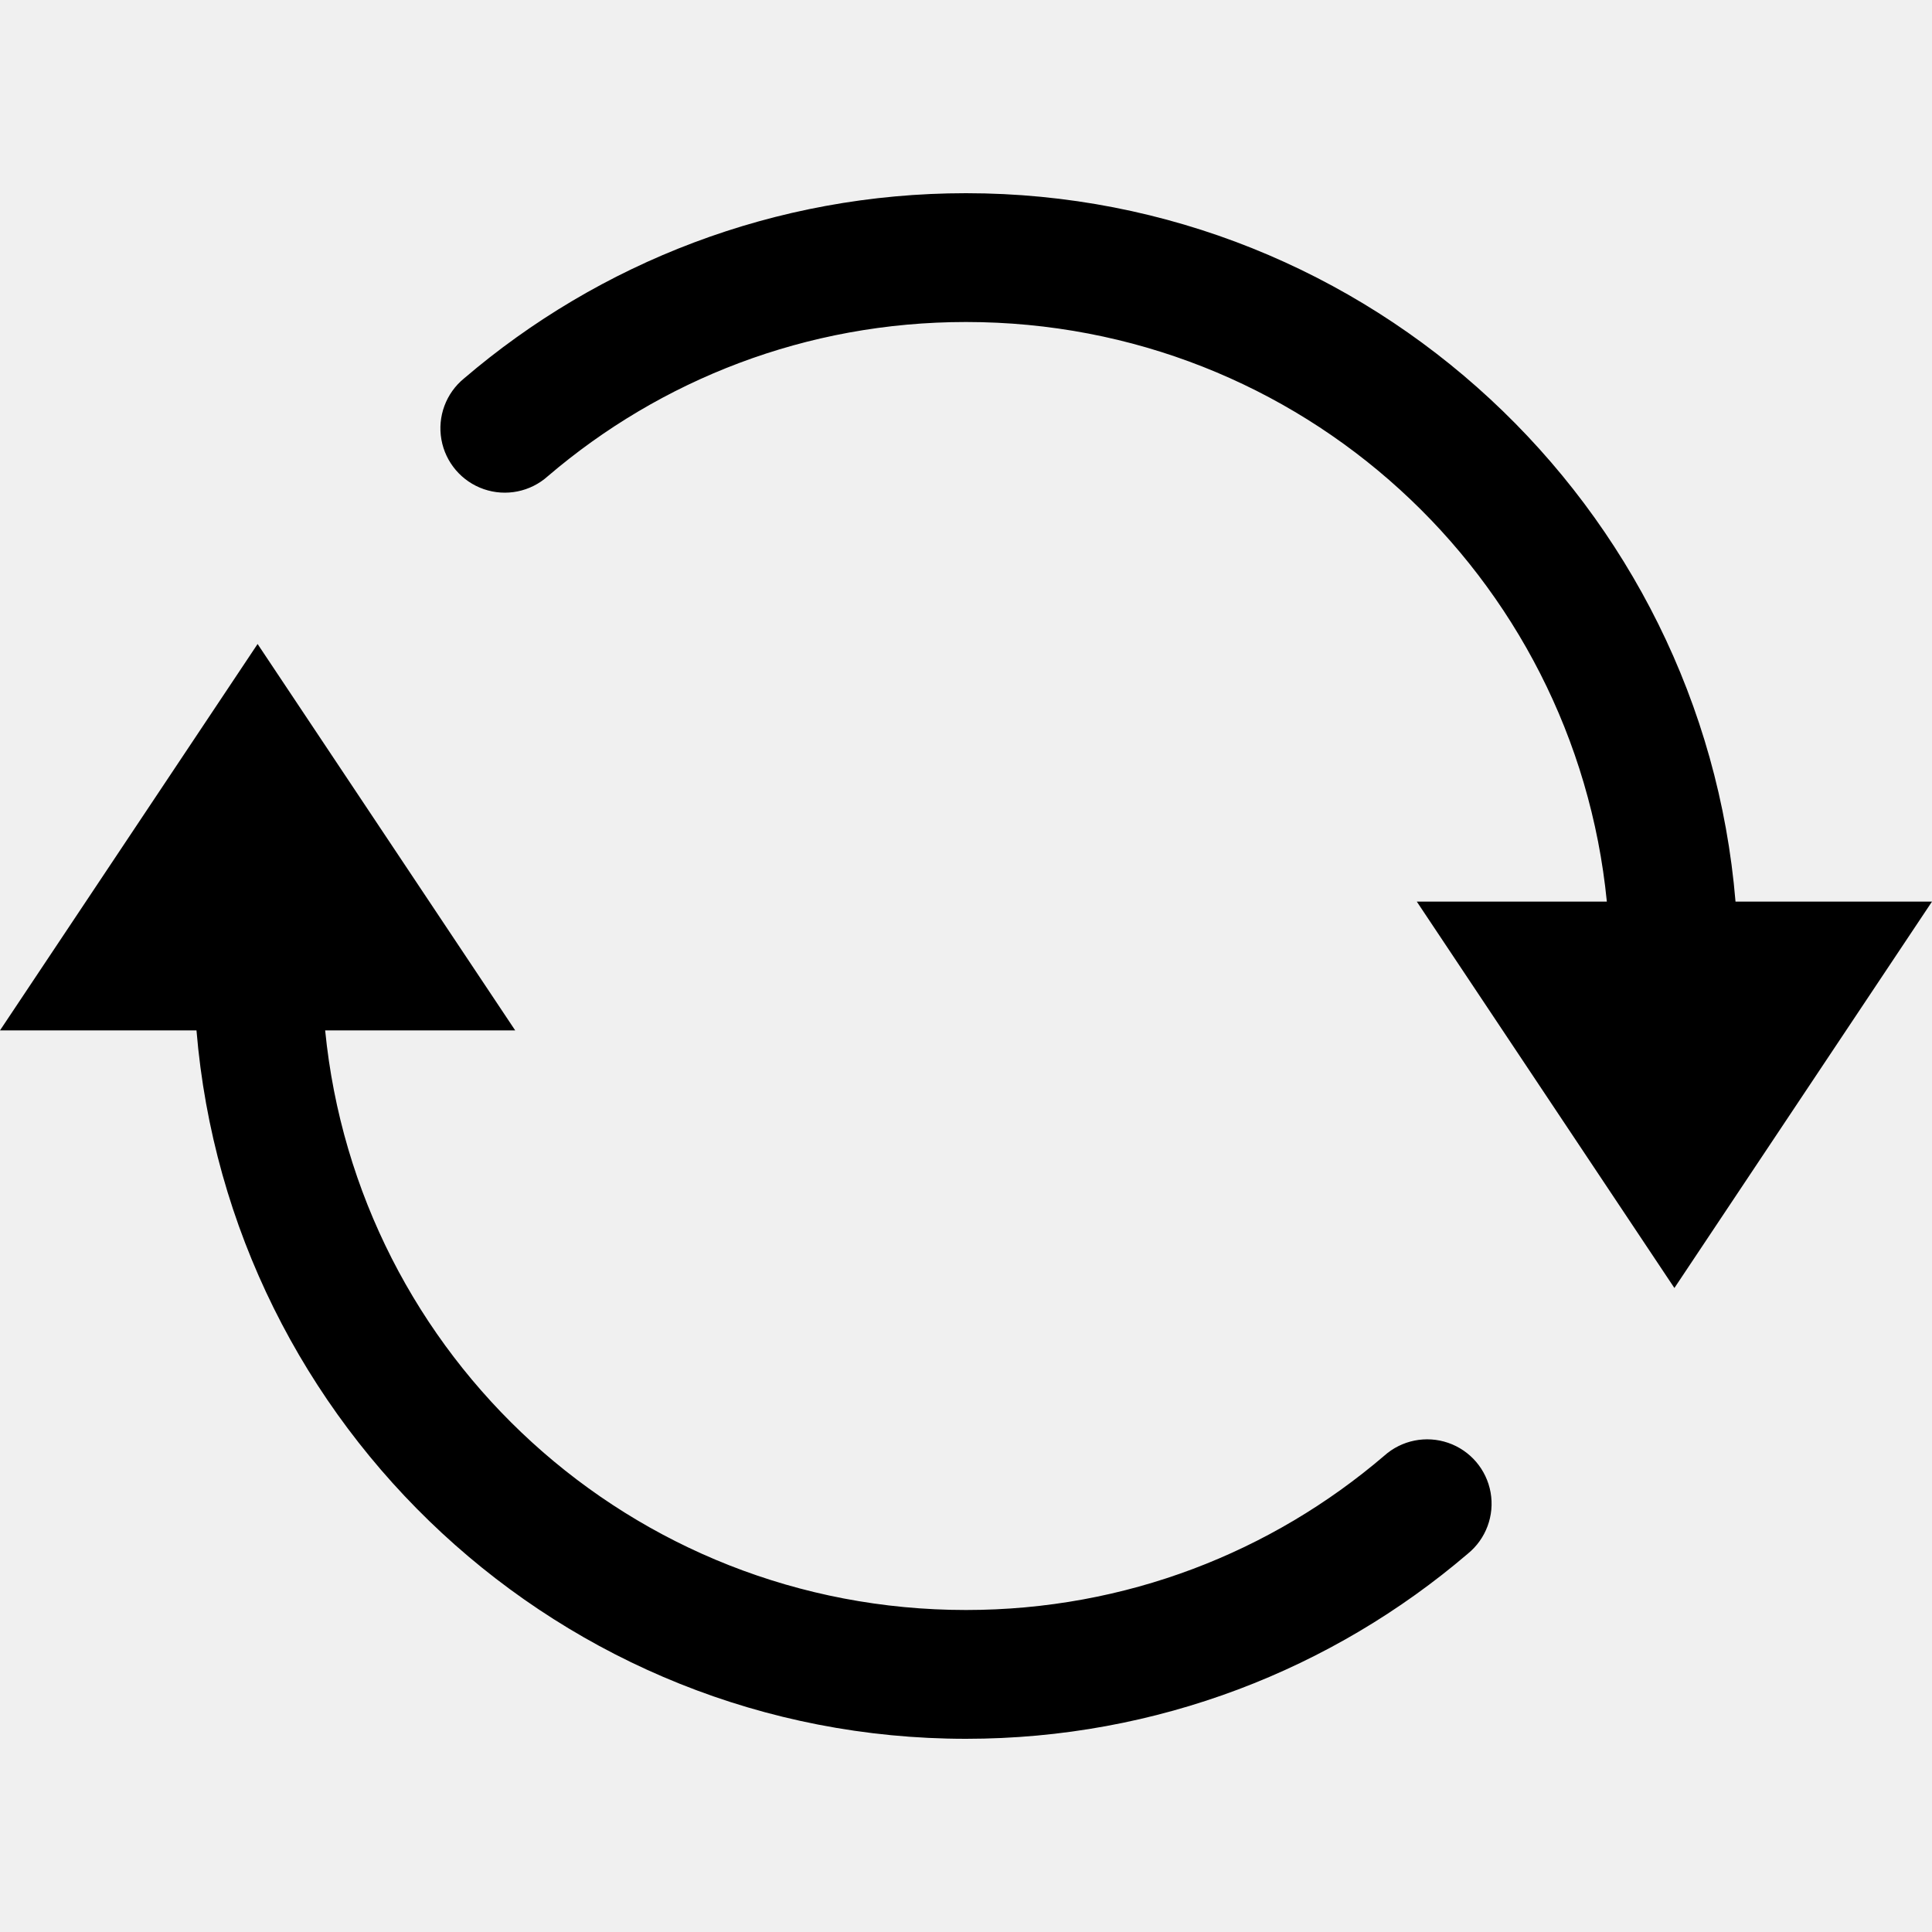
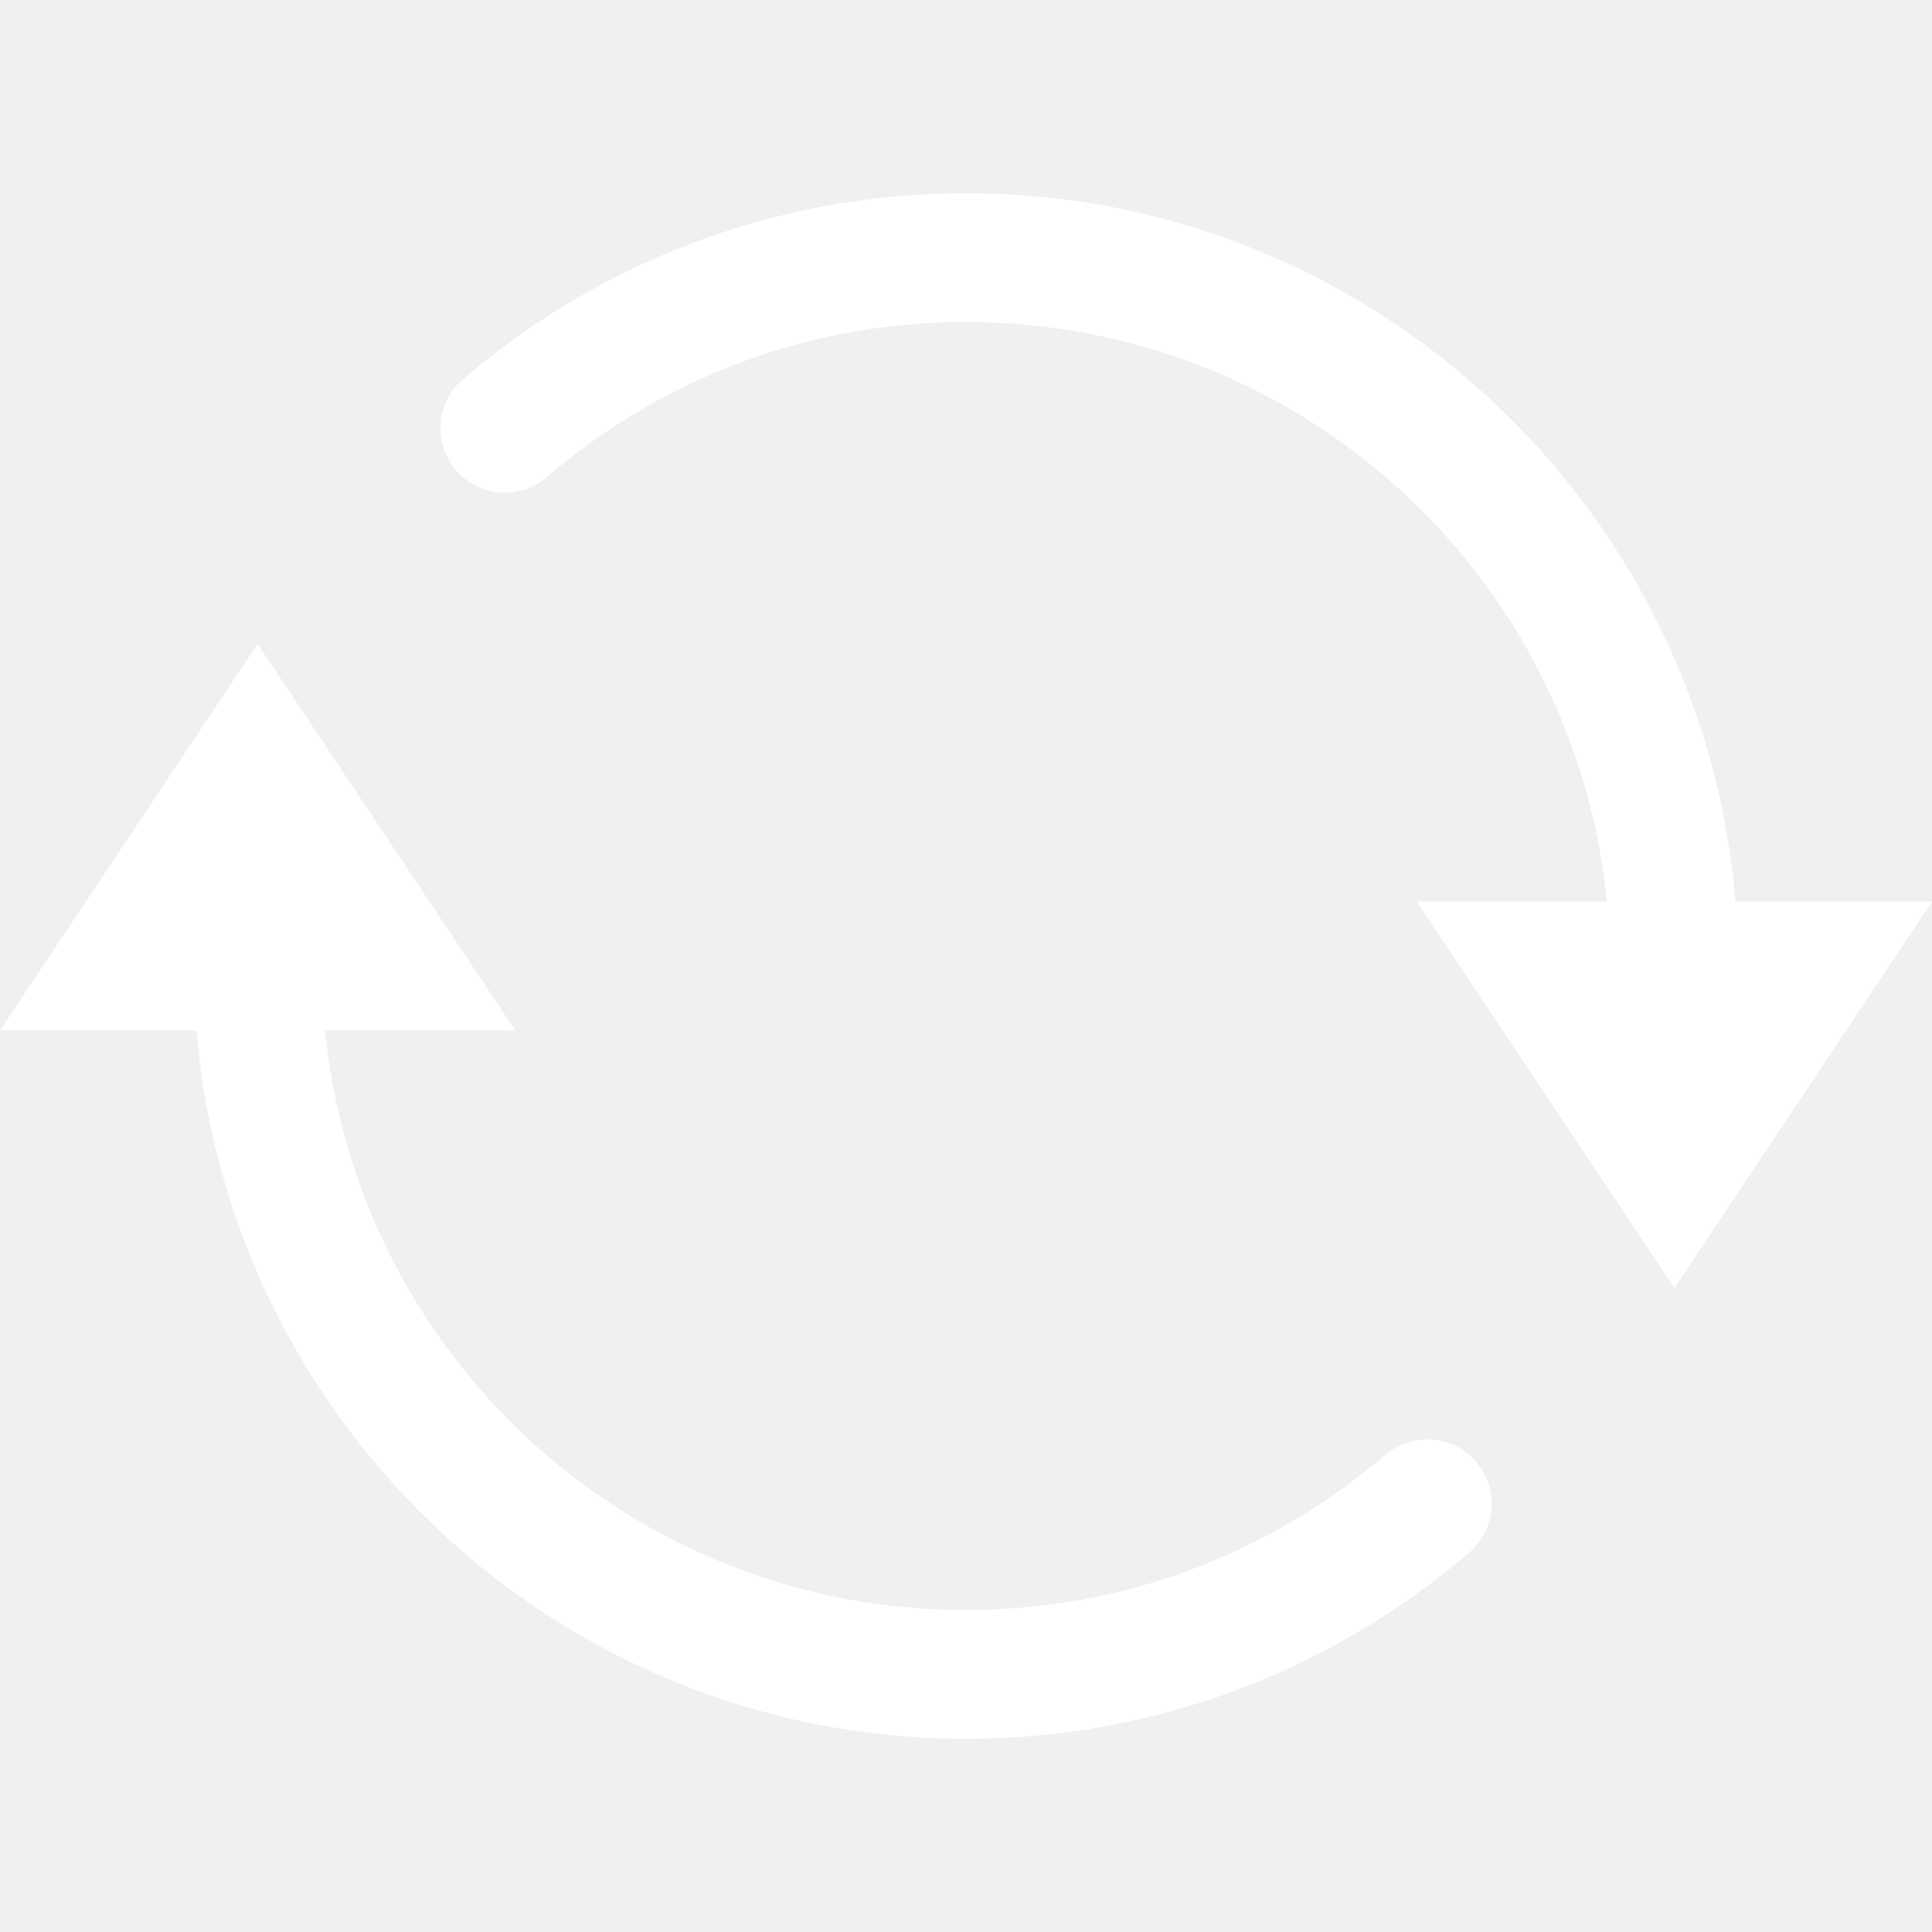
- <svg xmlns="http://www.w3.org/2000/svg" fill="#000000" viewBox="0 0 30 30" width="60px" height="60px">
+ <svg xmlns="http://www.w3.org/2000/svg" fill="#FFFFFF" viewBox="0 0 30 30" width="60px" height="60px">
  <path d="M 15 3 C 12.031 3 9.303 4.083 7.207 5.875 A 1 1 0 1 0 8.506 7.395 C 10.254 5.9 12.517 5 15 5 C 20.197 5 24.451 8.938 24.951 14 L 22 14 L 26 20 L 30 14 L 26.949 14 C 26.438 7.852 21.278 3 15 3 z M 4 10 L 0 16 L 3.051 16 C 3.562 22.148 8.722 27 15 27 C 17.969 27 20.697 25.917 22.793 24.125 A 1 1 0 1 0 21.494 22.605 C 19.746 24.1 17.483 25 15 25 C 9.803 25 5.549 21.062 5.049 16 L 8 16 L 4 10 z" />
</svg>
